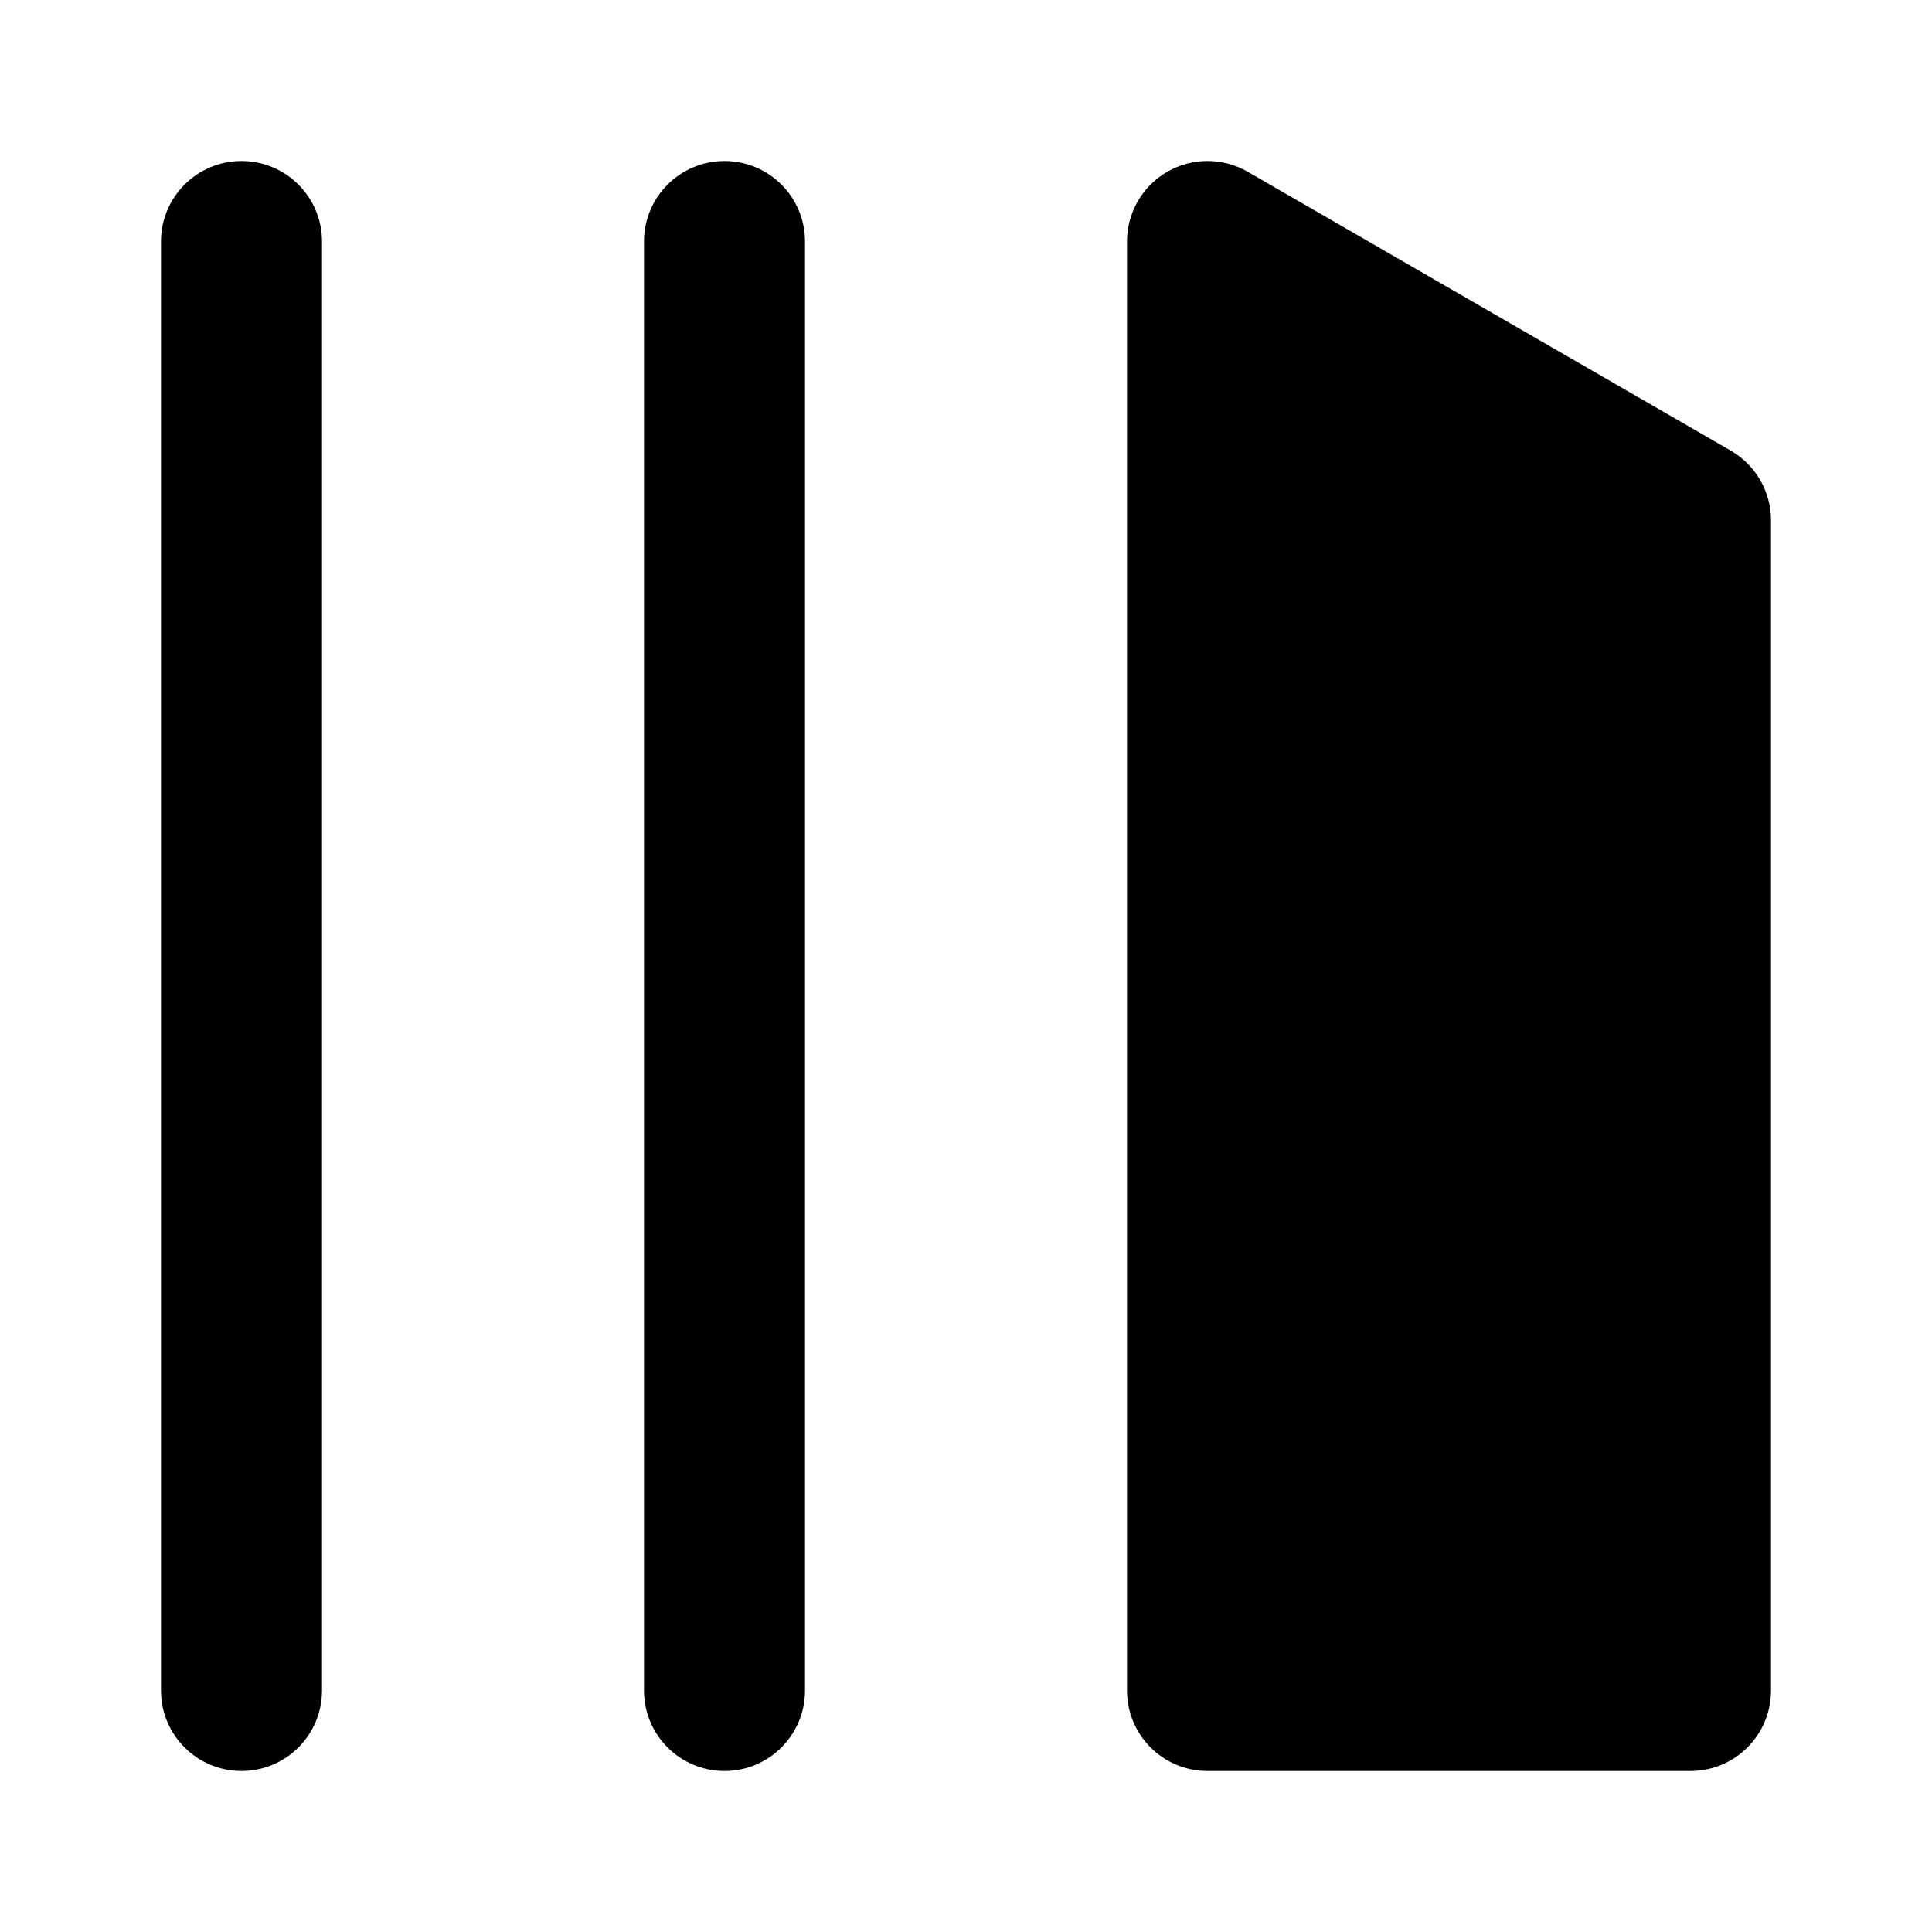
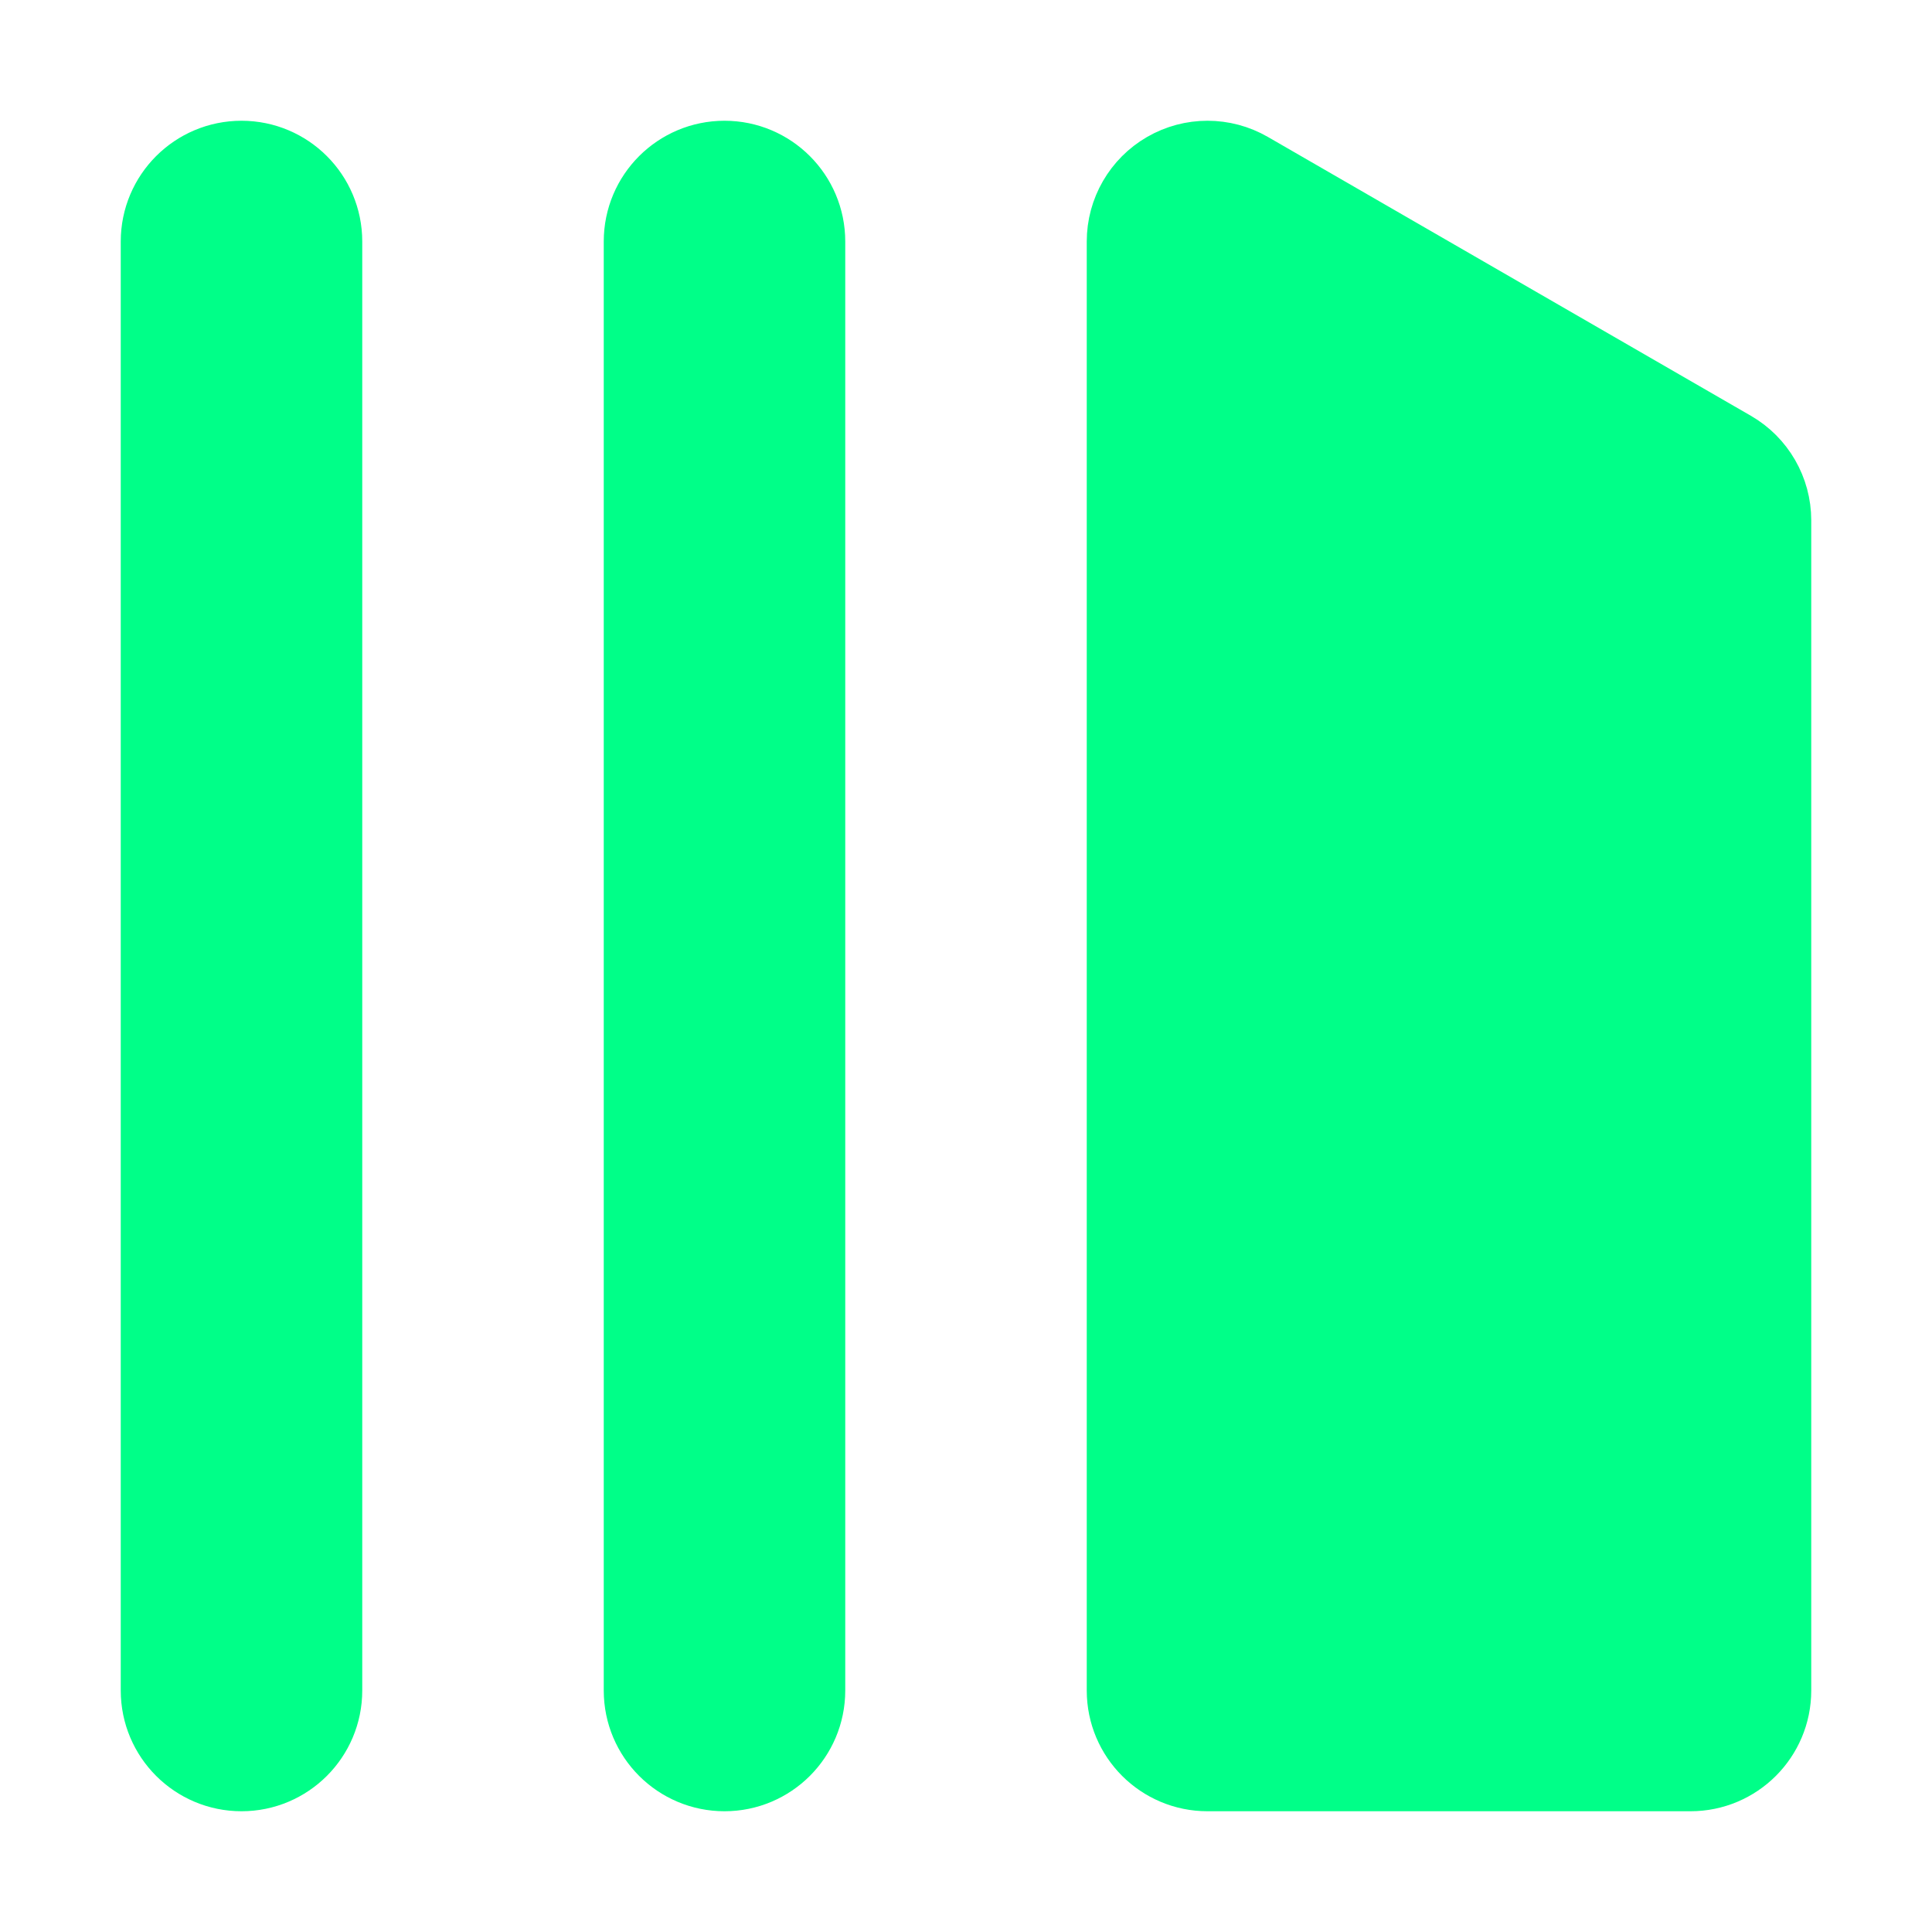
- <svg xmlns="http://www.w3.org/2000/svg" data-encore-id="icon" role="img" aria-hidden="true" class="Svg-sc-ytk21e-0 bneLcE e-9541-icon" viewBox="0 0 24 24">
+ <svg xmlns="http://www.w3.org/2000/svg" viewBox="0 0 24 24" width="24" height="24" fill="#00ff88" stroke="#00ff88">
  <path d="M3 22a1 1 0 0 1-1-1V3a1 1 0 0 1 2 0v18a1 1 0 0 1-1 1zM15.5 2.134A1 1 0 0 0 14 3v18a1 1 0 0 0 1 1h6a1 1 0 0 0 1-1V6.464a1 1 0 0 0-.5-.866l-6-3.464zM9 2a1 1 0 0 0-1 1v18a1 1 0 1 0 2 0V3a1 1 0 0 0-1-1z" />
</svg>
